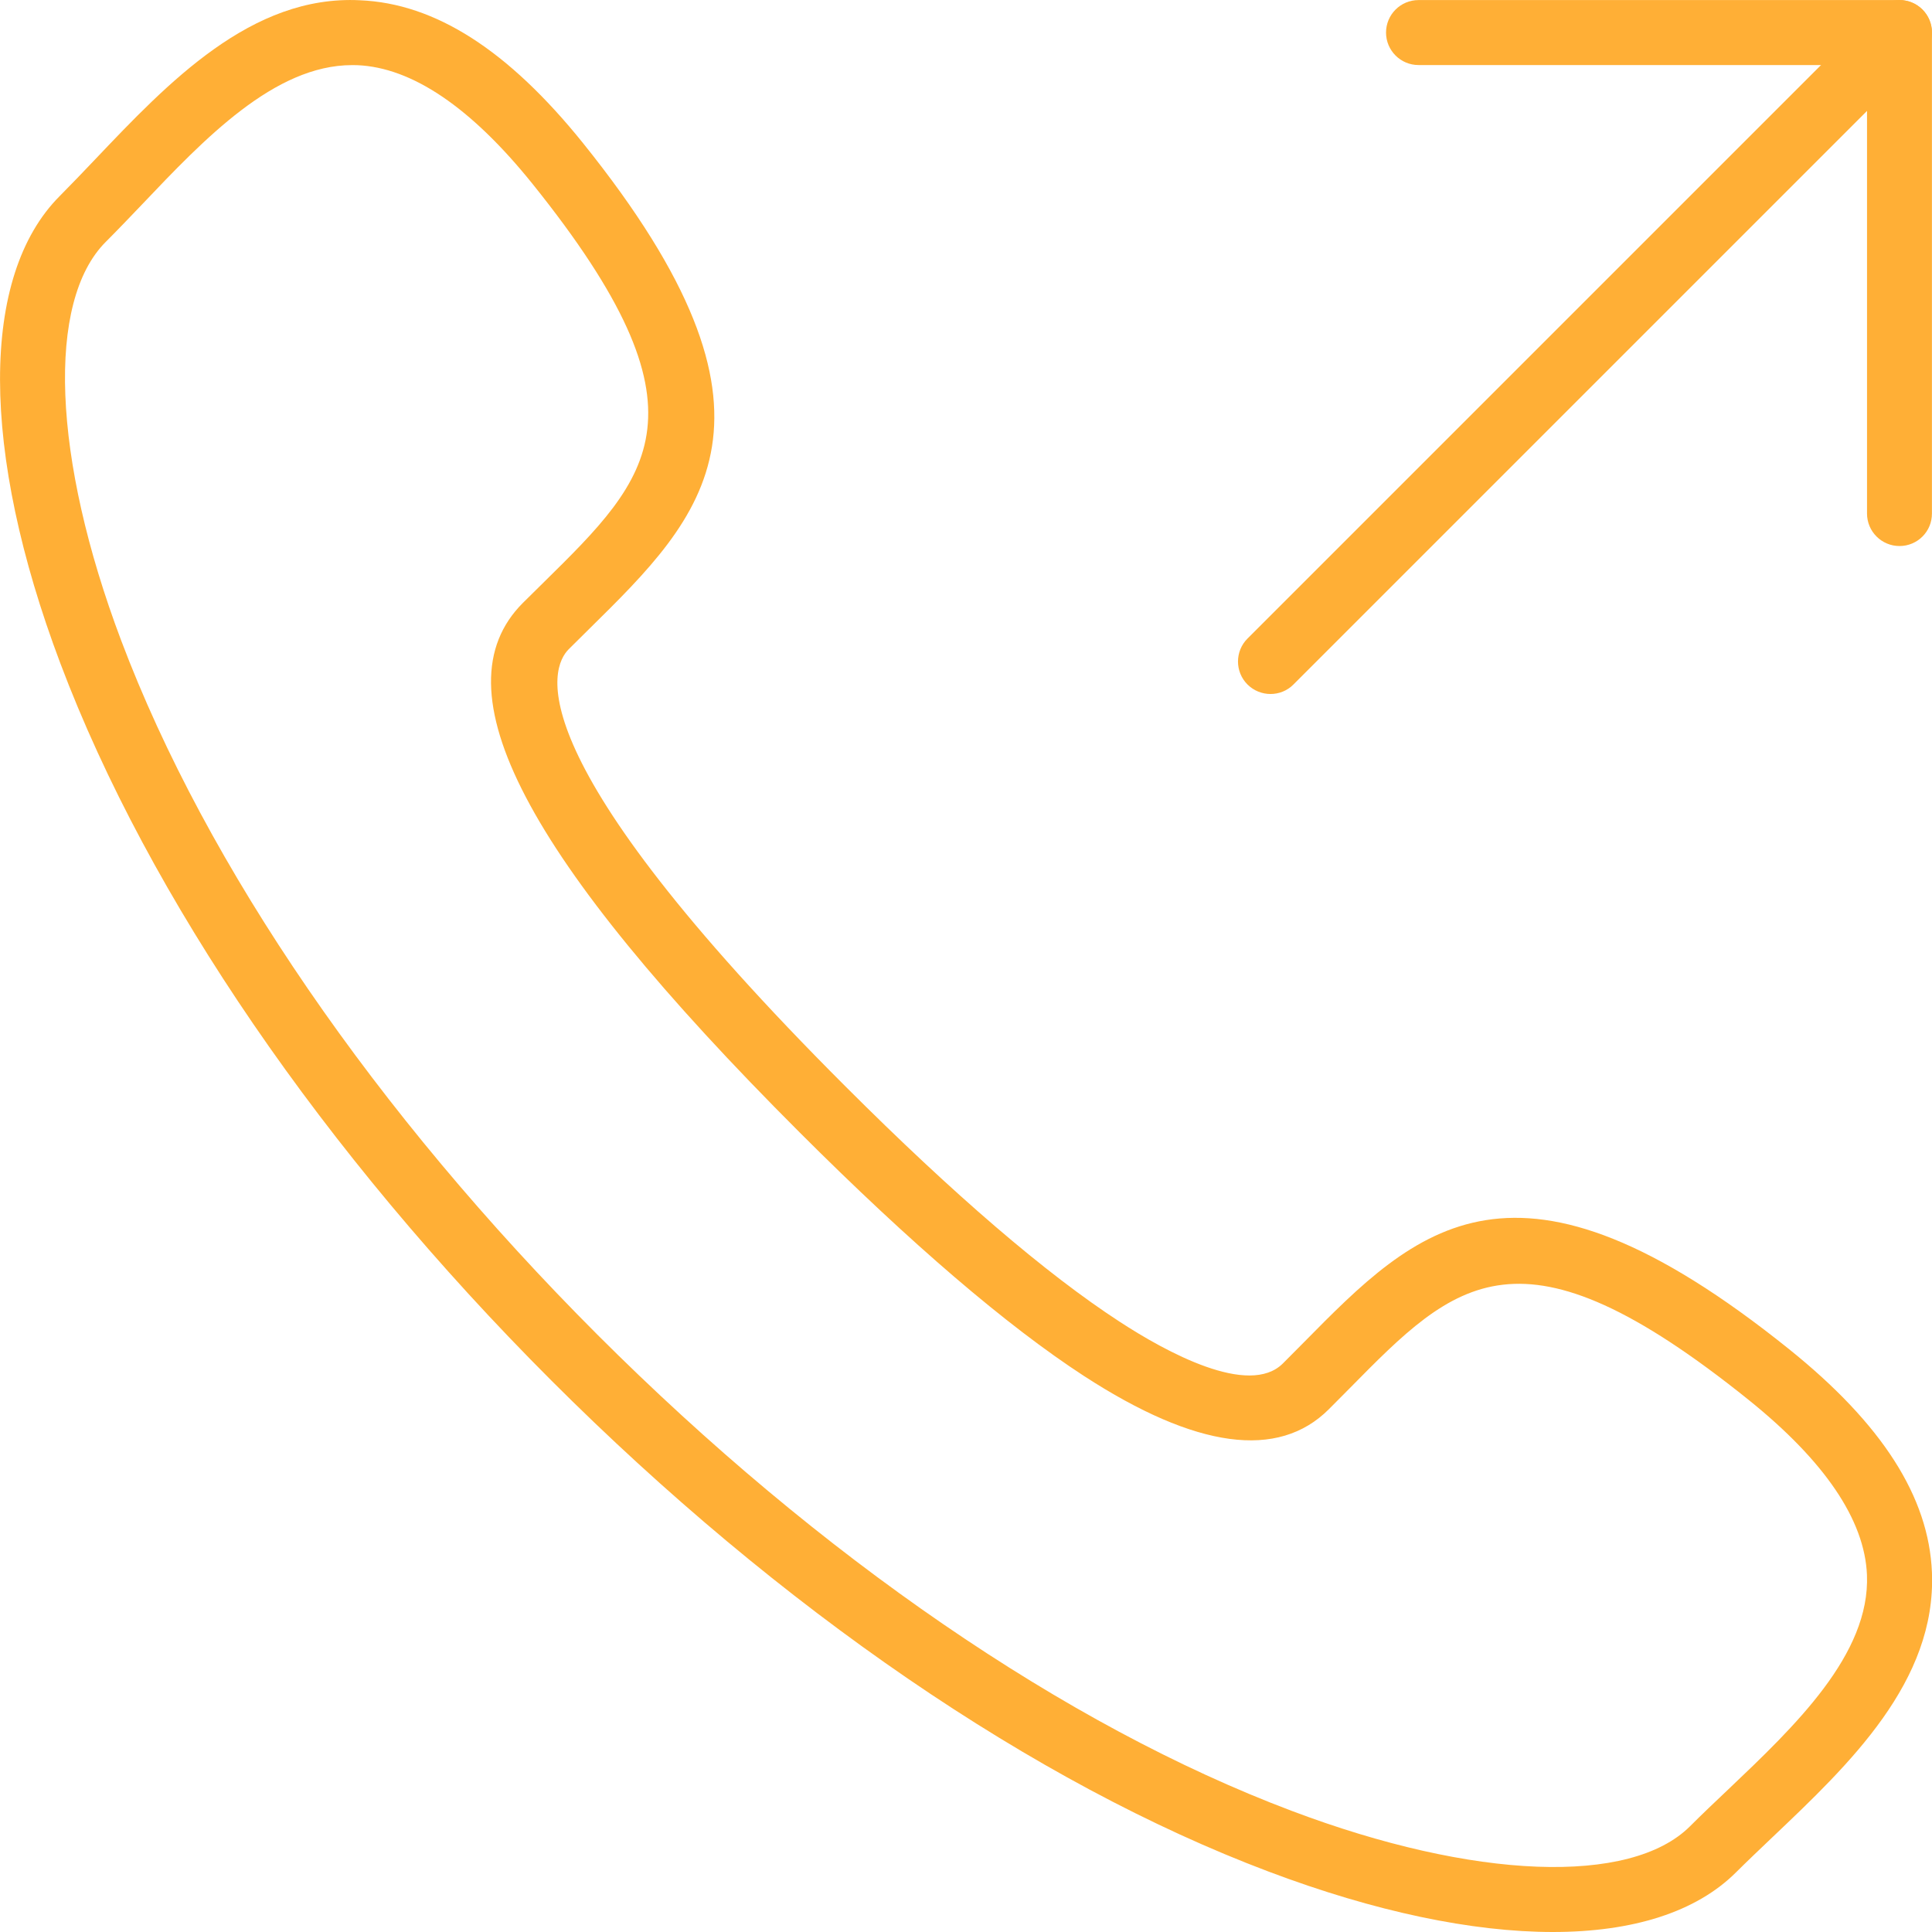
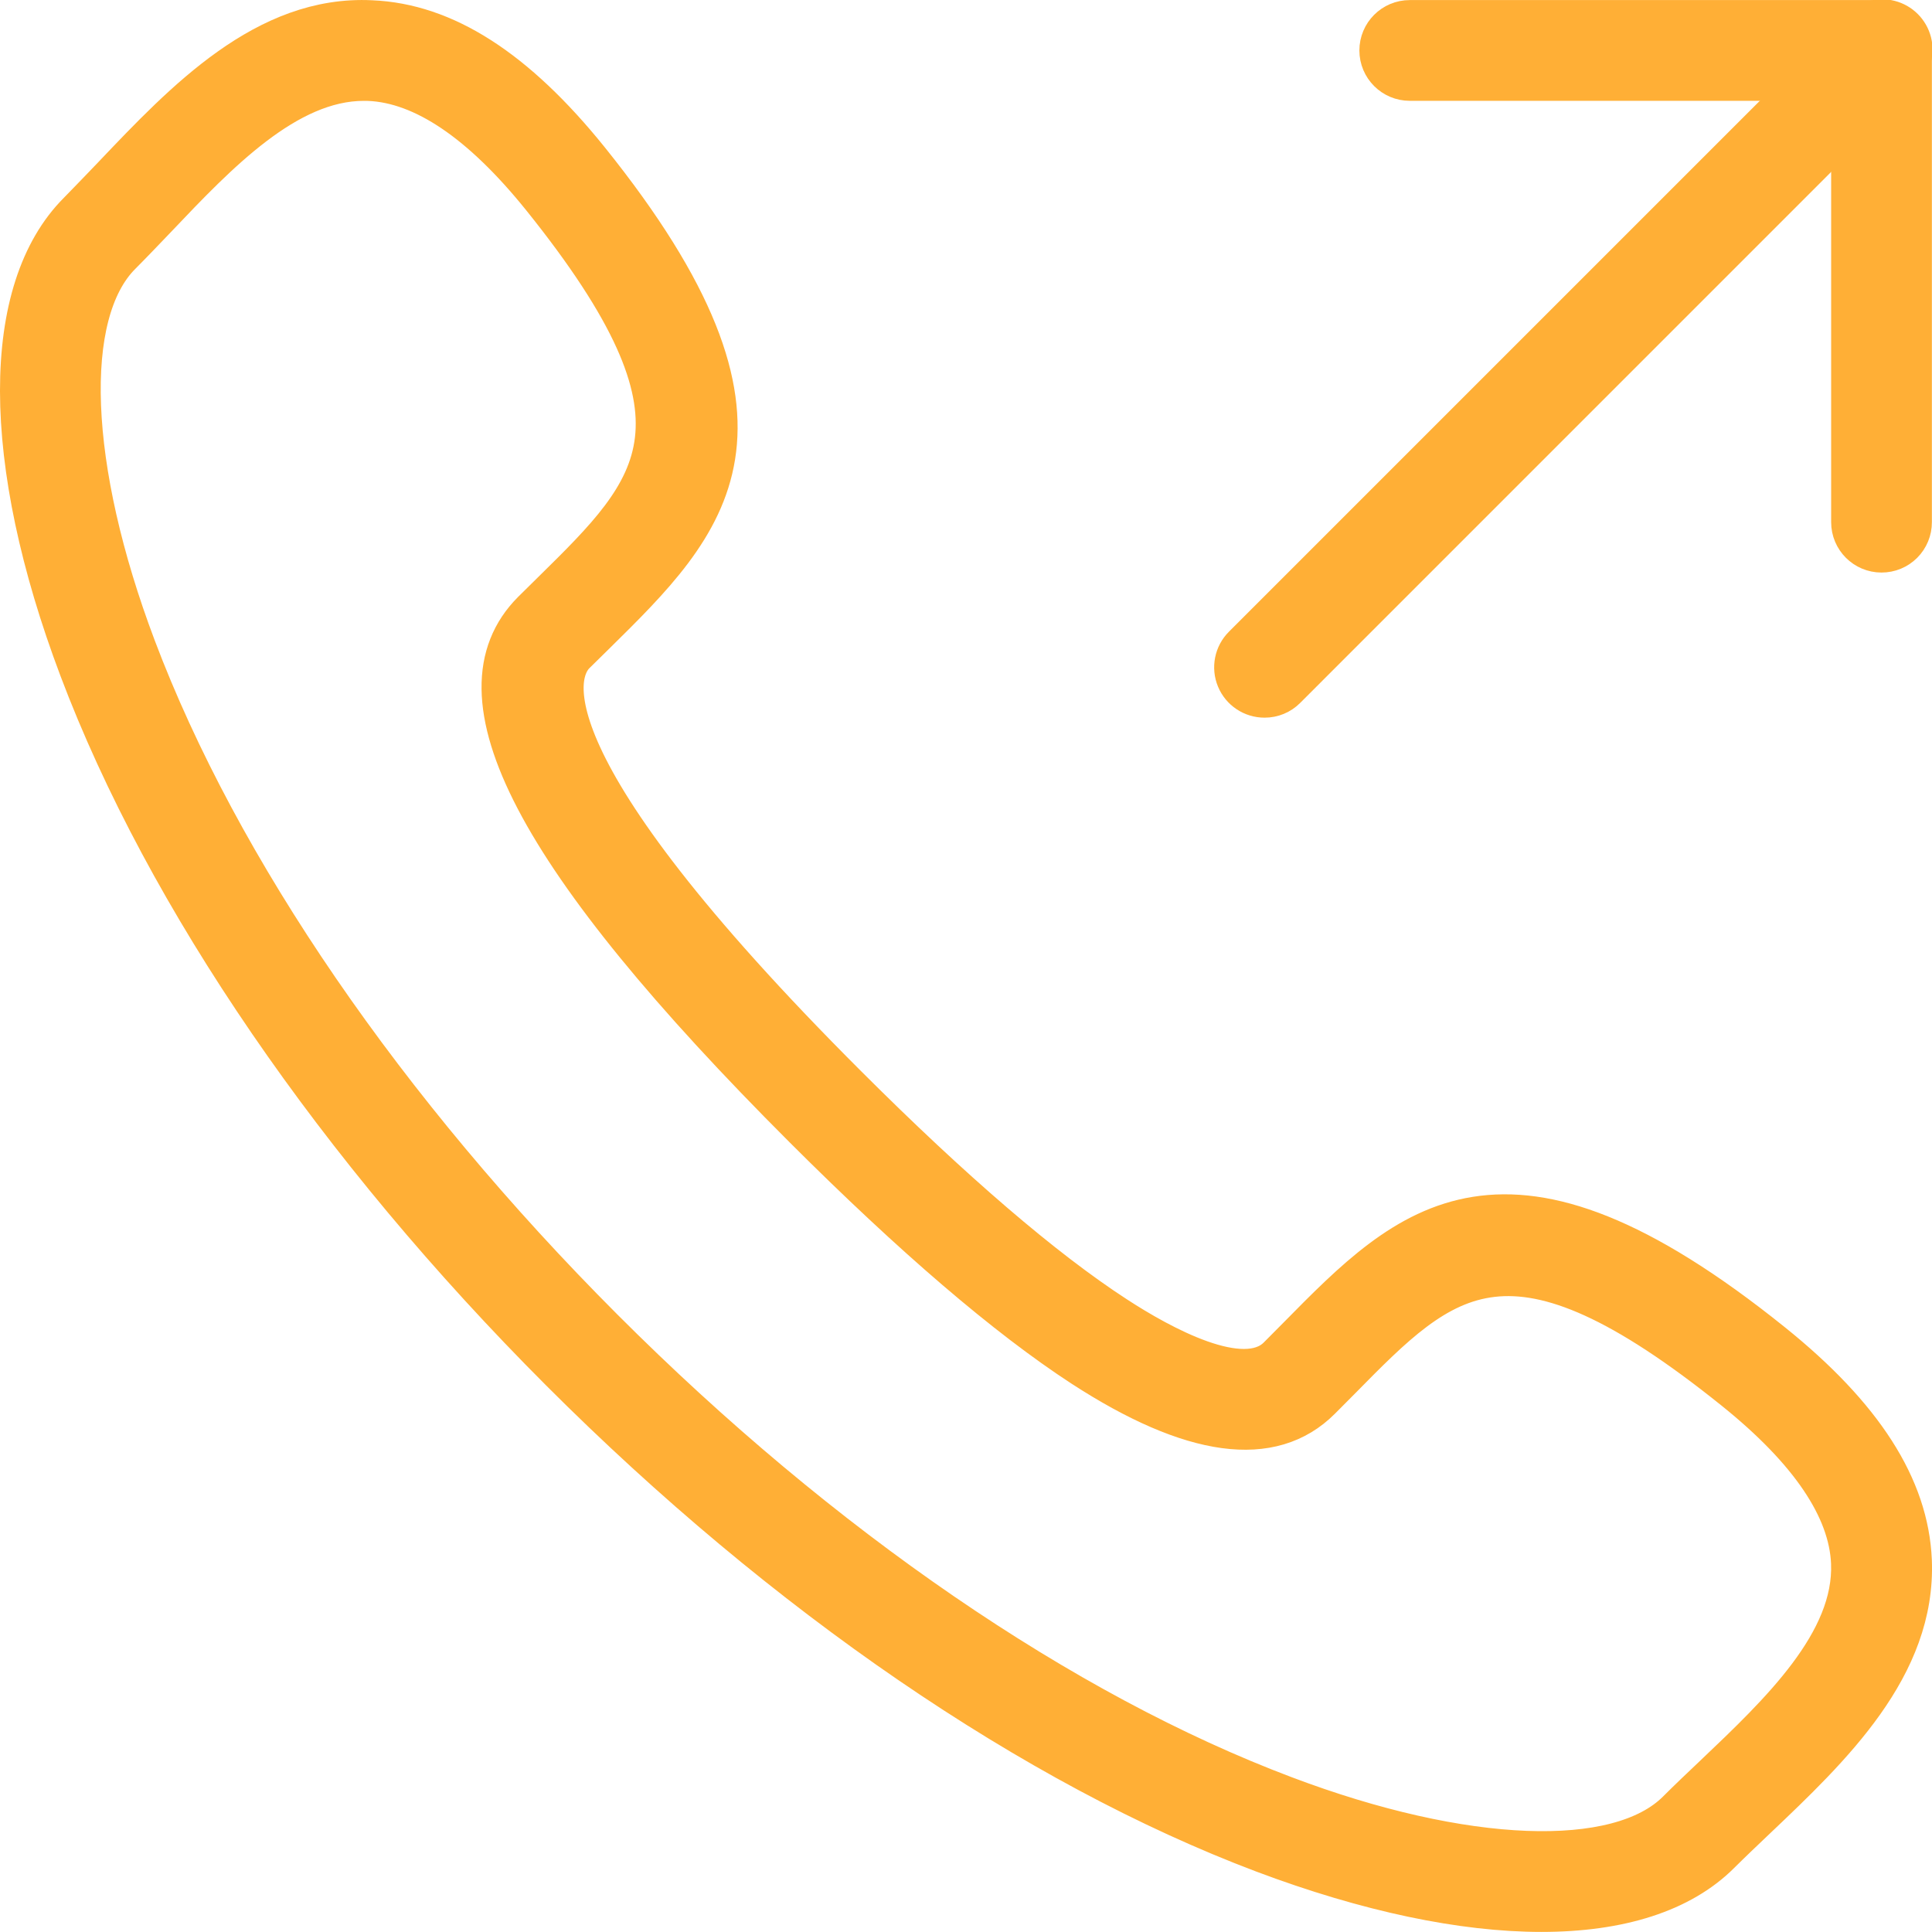
- <svg xmlns="http://www.w3.org/2000/svg" version="1.1" id="Capa_1" x="0px" y="0px" viewBox="0 0 29.732 29.732" style="enable-background:new 0 0 29.732 29.732;" xml:space="preserve" width="512px" height="512px">
-   <g>
-     <g>
-       <path d="M23.896,29.732c-1.237,0-2.732-0.31-4.374-0.93c-3.603-1.358-7.521-4.042-11.036-7.556    c-3.514-3.515-6.198-7.435-7.557-11.037C-0.306,6.934-0.309,4.246,0.92,3.016c0.177-0.178,0.358-0.368,0.544-0.563    C2.587,1.272,3.868-0.08,5.538,0.004c1.16,0.048,2.283,0.768,3.434,2.198c3.396,4.226,1.866,5.732,0.094,7.478l-0.313,0.31    c-0.29,0.29-0.84,1.634,4.26,6.731c1.665,1.664,3.084,2.882,4.217,3.619c0.713,0.465,1.99,1.165,2.513,0.642l0.316-0.318    c1.744-1.769,3.25-3.296,7.474,0.099c1.431,1.15,2.15,2.272,2.198,3.433c0.069,1.681-1.27,2.953-2.452,4.075    c-0.195,0.186-0.385,0.366-0.562,0.542C26.103,29.426,25.127,29.732,23.896,29.732z M5.419,1.002c-1.195,0-2.275,1.136-3.23,2.141    C1.997,3.344,1.81,3.54,1.627,3.723C0.712,4.638,0.805,7.047,1.865,9.857c1.31,3.472,3.913,7.266,7.329,10.683    c3.416,3.415,7.209,6.018,10.682,7.327c2.81,1.062,5.218,1.152,6.133,0.237c0.183-0.183,0.379-0.369,0.581-0.56    c1.027-0.976,2.192-2.082,2.141-3.309c-0.035-0.843-0.649-1.75-1.825-2.695c-3.519-2.828-4.503-1.832-6.135-0.176l-0.321,0.323    c-0.779,0.779-2.045,0.607-3.766-0.51c-1.191-0.775-2.665-2.037-4.379-3.751c-4.232-4.23-5.585-6.818-4.26-8.146l0.319-0.315    c1.658-1.632,2.659-2.617-0.171-6.138C7.247,1.652,6.34,1.038,5.497,1.003C5.471,1.002,5.445,1.002,5.419,1.002z" fill="#ffaf36" />
-     </g>
-     <g>
-       <path d="M19.552,10.68c-0.128,0-0.256-0.049-0.354-0.146c-0.195-0.195-0.195-0.512,0-0.707l9.68-9.68    c0.195-0.195,0.512-0.195,0.707,0s0.195,0.512,0,0.707l-9.68,9.68C19.808,10.632,19.68,10.68,19.552,10.68z" fill="#ffaf36" />
-       <path d="M29.232,8.403c-0.276,0-0.5-0.224-0.5-0.5V1.001H21.83c-0.276,0-0.5-0.224-0.5-0.5s0.224-0.5,0.5-0.5h7.401    c0.276,0,0.5,0.224,0.5,0.5v7.402C29.732,8.18,29.508,8.403,29.232,8.403z" fill="#ffaf36" />
-     </g>
-   </g>
-   <g>
- </g>
-   <g>
- </g>
-   <g>
- </g>
-   <g>
- </g>
-   <g>
- </g>
-   <g>
- </g>
-   <g>
- </g>
-   <g>
- </g>
-   <g>
- </g>
-   <g>
- </g>
-   <g>
- </g>
-   <g>
- </g>
-   <g>
- </g>
-   <g>
- </g>
-   <g>
- </g>
+ <svg xmlns="http://www.w3.org/2000/svg" id="Capa_1" data-name="Capa 1" viewBox="0 0 522.02 522">
+   <defs>
+     <style>.cls-1{fill:#ffaf36;stroke:#ffaf36;stroke-miterlimit:10;stroke-width:10px;}</style>
+   </defs>
+   <path class="cls-1" d="M411.5,512c-21.3,0-47-5.34-75.32-16-62-23.39-129.52-69.61-190-130.12S39.4,237.83,16,175.8C-5.27,119.41-5.32,73.12,15.84,51.94c3-3.07,6.16-6.34,9.37-9.7C44.55,21.9,66.61-1.38,95.37.07c20,0.83,39.31,13.23,59.14,37.85,58.48,72.77,32.13,98.71,1.62,128.77L150.73,172c-5,5-14.47,28.14,73.36,115.91,28.67,28.65,53.11,49.63,72.62,62.32,12.28,8,34.27,20.06,43.28,11.06l5.44-5.48c30-30.46,56-56.76,128.71,1.7,24.64,19.8,37,39.12,37.85,59.12,1.19,28.95-21.87,50.85-42.22,70.17-3.36,3.2-6.63,6.3-9.68,9.33C449.51,506.73,432.7,512,411.5,512ZM93.32,17.25c-20.58,0-39.18,19.56-55.62,36.87-3.31,3.46-6.53,6.84-9.68,10-15.76,15.76-14.16,57.24,4.1,105.63,22.56,59.79,67.38,125.12,126.21,184S282.47,457.34,342.27,479.88c48.39,18.29,89.86,19.84,105.61,4.08,3.15-3.15,6.53-6.35,10-9.64,17.69-16.81,37.75-35.85,36.87-57-0.6-14.52-11.18-30.14-31.43-46.41-60.6-48.7-77.54-31.55-105.65-3l-5.53,5.56c-13.41,13.41-35.22,10.45-64.85-8.78-20.51-13.35-45.89-35.08-75.41-64.59C139,227.24,115.72,182.68,138.54,159.81l5.49-5.42c28.55-28.1,45.79-45.07-2.94-105.7C124.8,28.45,109.18,17.87,94.66,17.27,94.21,17.25,93.77,17.25,93.32,17.25Z" transform="translate(4.99 5)" />
+   <path class="cls-1" d="M336.7,183.91a8.6,8.6,0,0,1-6.1-14.69L497.29,2.53a8.61,8.61,0,1,1,12.17,12.17L342.77,181.4A8.51,8.51,0,0,1,336.7,183.91Z" transform="translate(4.99 5)" />
+   <path class="cls-1" d="M503.39,144.7a8.61,8.61,0,0,1-8.61-8.61V17.24H375.92a8.61,8.61,0,1,1,0-17.22H503.37A8.61,8.61,0,0,1,512,8.63V136.09A8.58,8.58,0,0,1,503.39,144.7Z" transform="translate(4.99 5)" />
</svg>
